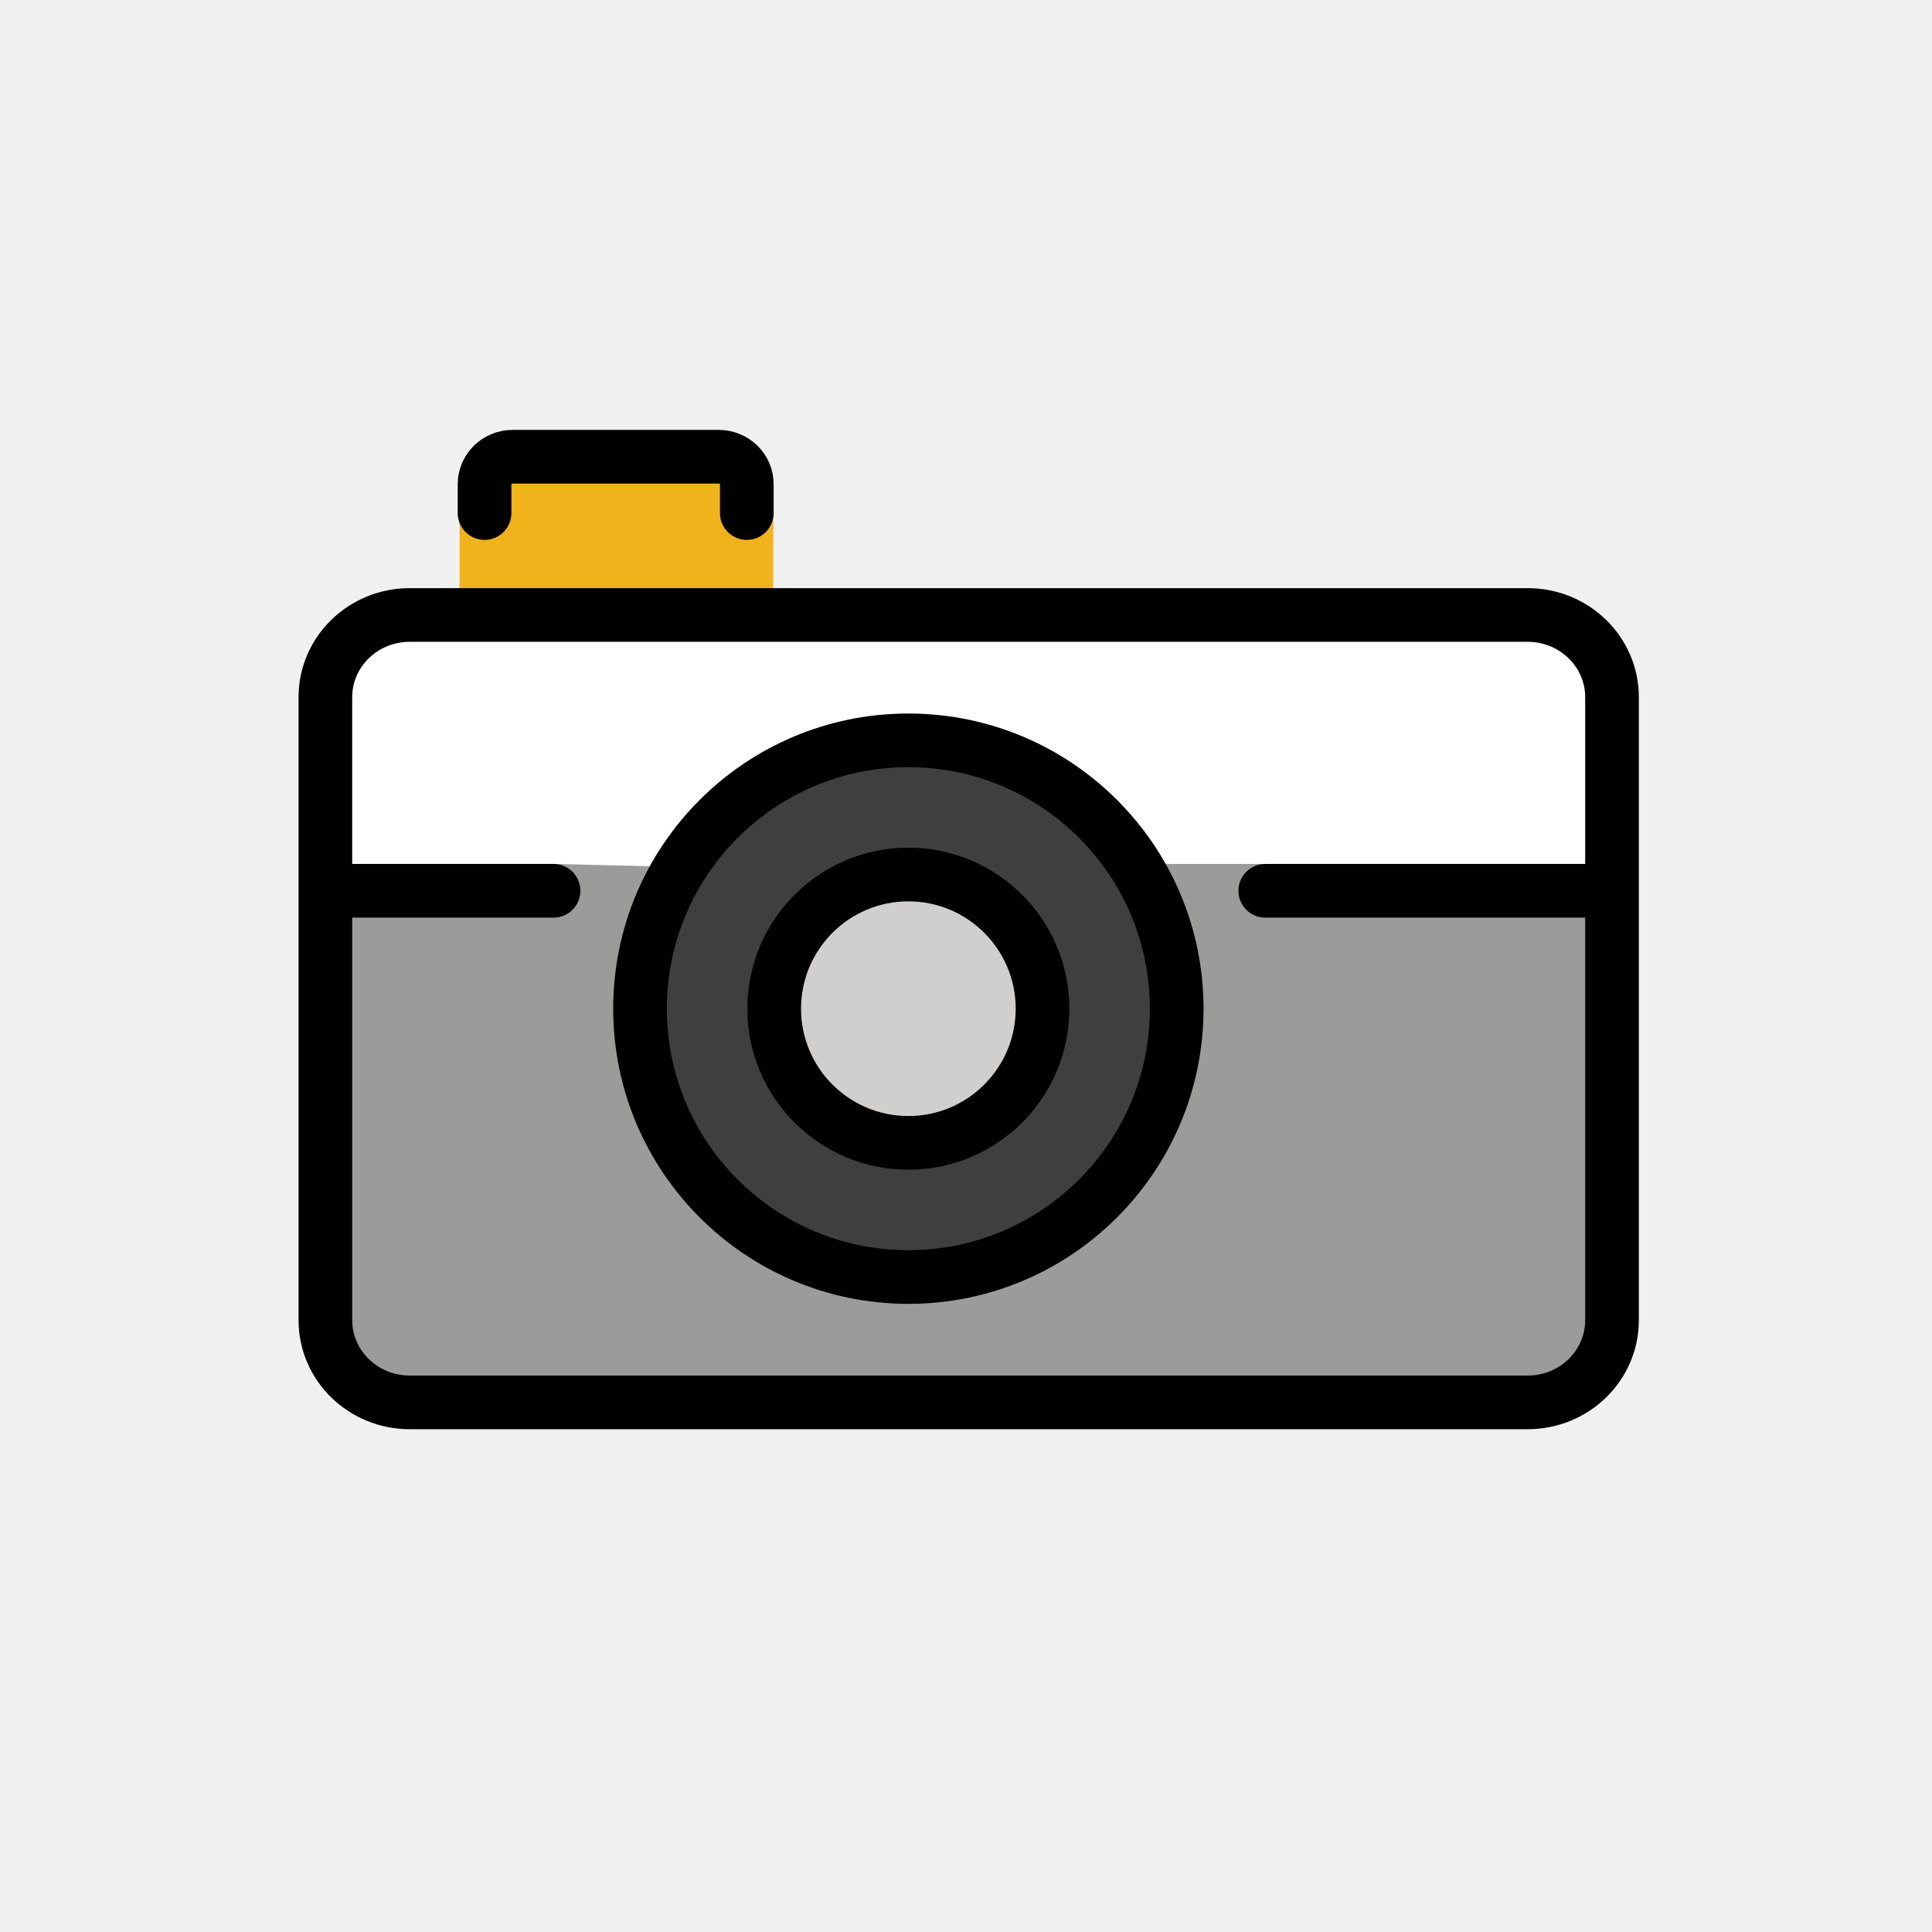
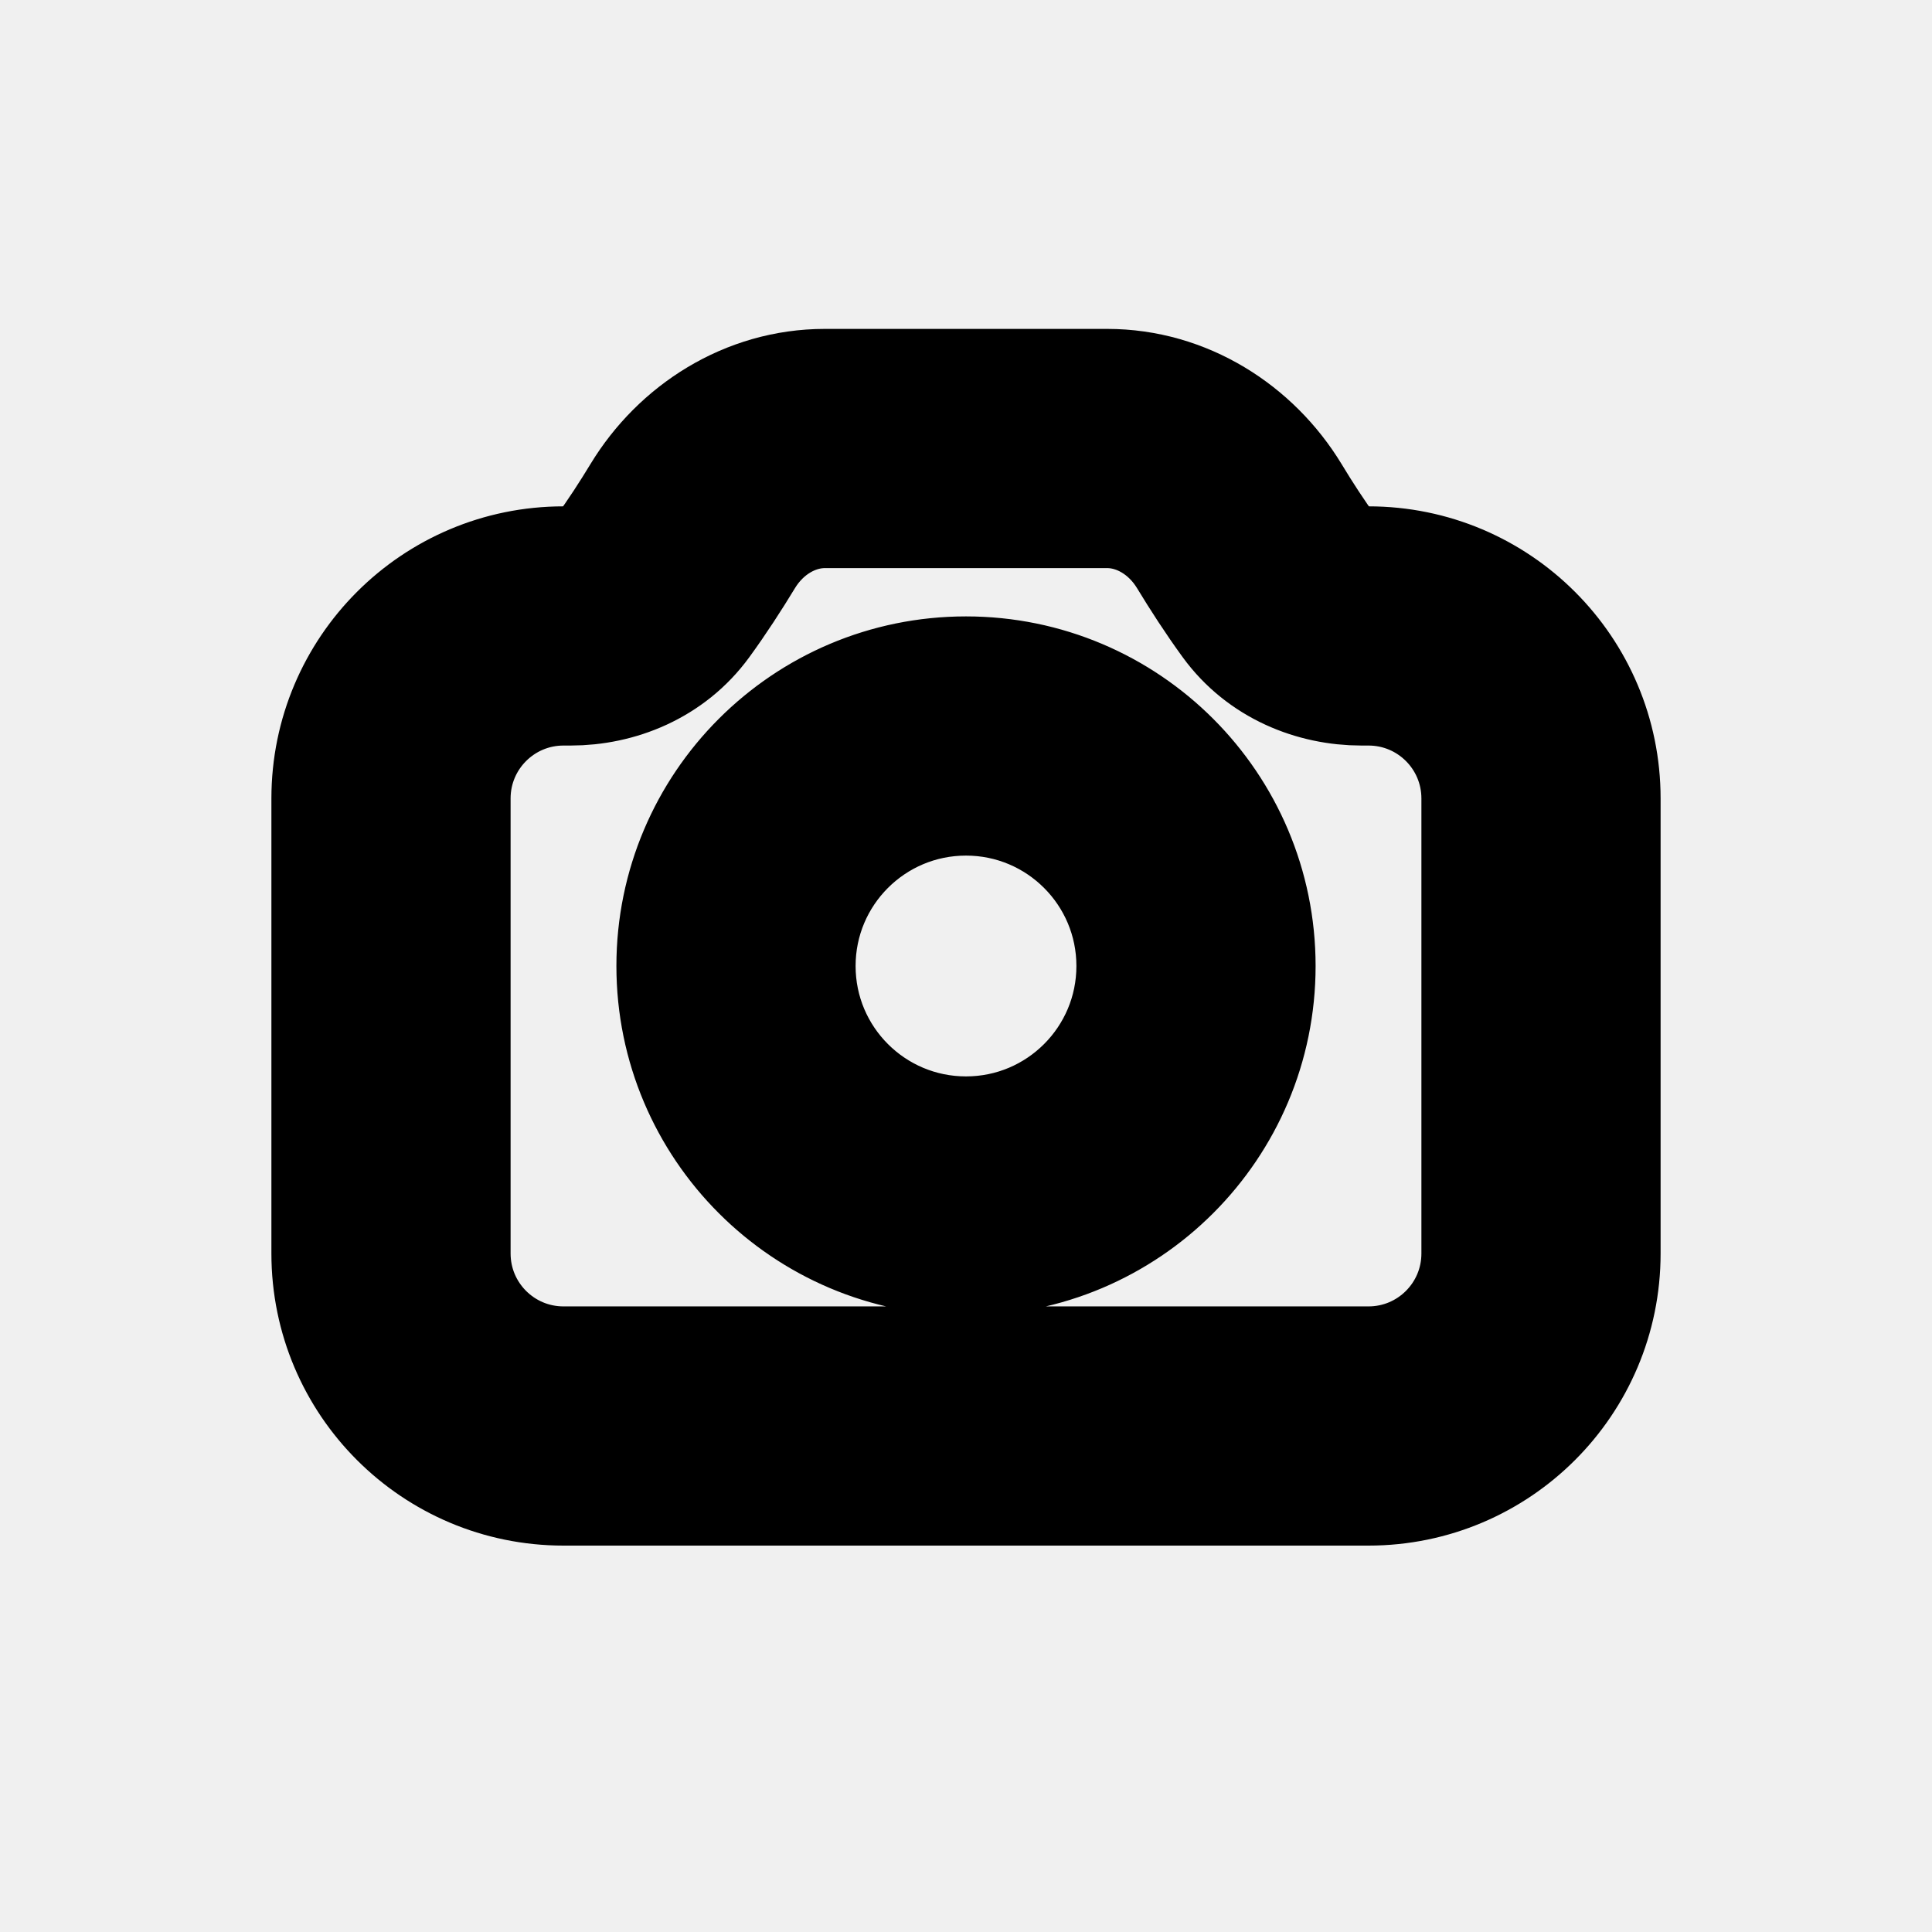
- <svg xmlns="http://www.w3.org/2000/svg" id="emoji" viewBox="0 0 72 72">
-   <g id="color">
-     <path fill="#3F3F3F" stroke="none" d="M33.852,28.007c-5.285,0-9.584,4.299-9.584,9.584s4.299,9.584,9.584,9.584 s9.584-4.299,9.584-9.584S39.138,28.007,33.852,28.007z M33.852,42.591c-2.757,0-5-2.243-5-5c0-2.757,2.243-5,5-5 s5,2.243,5,5C38.852,40.348,36.61,42.591,33.852,42.591z" />
-     <circle cx="33.852" cy="37.591" r="5" fill="#D0CFCE" stroke="none" />
-     <path fill="#FFFFFF" stroke="none" d="M57.931,22.918H15.27c-1.182,0-3.144,1.925-3.144,3.062l0.457,7.218h8.046l4.149,0.189 c-0.012,0.021,3.277-5.796,9.074-5.796c4.15,0,8.743,5.011,8.739,5l3.392,0.299l14.304,0.23L60.074,25.98 C60.074,24.842,59.112,22.918,57.931,22.918z" />
-     <path fill="#F1B31C" stroke="none" d="M28.818,19.183c-0.017,0.261-1.35-2.163-1.35-2.163h-9.035c0,0-1.282,2.504-1.306,2.439 v3.329l11.691-0.118V19.183z" />
-     <path fill="#9B9B9A" stroke="none" d="M56.973,52.518c0.133-0.003,3.102-1.79,3.102-1.925l0.213-17.473l-10.778-0.226l-2.383-0.697 h-3.691c0.005,0.011,0.01,0.024,0.014,0.035c0,0,0,0,0,0 c0.219,0.391-0.665,0.796-0.494,1.215c0.011,0.028,0.296,7.996,0.155,8.143c-0.426,0.445-2.264,3.211-3.059,3.845 c-2.387,1.902-4.586,2.03-4.673,2.038c-0.345,0.033-1.998,0.113-2.113,0.099 c-0.11-0.014-2.34-0.383-4.203-1.394c-1.78-0.966-3.198-2.575-3.21-2.588c-0.552-0.634-0.988-1.976-1-2 c-0.119-0.229-1.029-2.126-0.84-4.782c0.082-1.152,1.348-4.5,1.348-4.5l-4.731-0.112 c0.18,0-8.909,0.393-8.909,0.393l0.103,16.61c0,0,0.501,1.407,1.224,2.165c0.847,0.889,1.937,1.151,1.944,1.151 C14.991,52.518,56.958,52.518,56.973,52.518z" />
+ <svg xmlns="http://www.w3.org/2000/svg" width="800px" height="800px" viewBox="-4.8 -4.8 33.60 33.60" fill="none" stroke="#000000">
+   <g id="SVGRepo_bgCarrier" stroke-width="0" />
+   <g id="SVGRepo_tracerCarrier" stroke-linecap="round" stroke-linejoin="round" stroke="#000000" stroke-width="2.16">
+     <path fill-rule="evenodd" clip-rule="evenodd" d="M6.393 3.83C7.044 2.757 8.21 2 9.545 2H14.455C15.79 2 16.956 2.757 17.608 3.83C17.806 4.158 18.028 4.501 18.257 4.815C18.366 4.966 18.58 5.086 18.877 5.086H19C21.209 5.086 23 6.877 23 9.086V17C23 19.209 21.209 21 19 21H5C2.791 21 1 19.209 1 17V9.086C1 6.877 2.791 5.086 5 5.086H5.122C5.419 5.086 5.633 4.966 5.743 4.815C5.972 4.501 6.194 4.158 6.393 3.83ZM9.545 4C8.987 4 8.434 4.322 8.103 4.867C7.885 5.226 7.631 5.62 7.359 5.993C6.811 6.746 5.944 7.086 5.123 7.086H5C3.896 7.086 3 7.981 3 9.086V17C3 18.105 3.895 19 5 19H19C20.105 19 21 18.105 21 17V9.086C21 7.981 20.105 7.086 19 7.086H18.878C18.056 7.086 17.189 6.746 16.641 5.993C16.369 5.62 16.115 5.226 15.897 4.867C15.566 4.322 15.013 4 14.455 4H9.545ZM12 9C10.343 9 9 10.343 9 12C9 13.657 10.343 15 12 15C13.657 15 15 13.657 15 12C15 10.343 13.657 9 12 9ZM7 12C7 9.239 9.239 7 12 7C14.761 7 17 9.239 17 12C17 14.761 14.761 17 12 17C9.239 17 7 14.761 7 12Z" fill="#000000" />
  </g>
-   <g id="hair" />
-   <g id="skin" />
-   <g id="skin-shadow" />
-   <g id="line">
-     <path fill="none" stroke="#000000" stroke-linecap="round" stroke-linejoin="round" stroke-miterlimit="10" stroke-width="2" d="M15.27,22.918c-1.736,0-3.144,1.371-3.144,3.062v23.221c0,1.691,1.408,3.062,3.144,3.062h41.661 c1.736,0,3.144-1.371,3.144-3.062V25.98c0-1.691-1.408-3.062-3.144-3.062H15.27z" />
-     <line x1="47.152" x2="59.618" y1="33.197" y2="33.197" fill="none" stroke="#000000" stroke-linecap="round" stroke-linejoin="round" stroke-miterlimit="10" stroke-width="2" />
-     <line x1="12.582" x2="20.629" y1="33.197" y2="33.197" fill="none" stroke="#000000" stroke-linecap="round" stroke-linejoin="round" stroke-miterlimit="10" stroke-width="2" />
-     <circle cx="33.852" cy="37.591" r="10" fill="none" stroke="#000000" stroke-linecap="round" stroke-linejoin="round" stroke-miterlimit="10" stroke-width="2" />
-     <circle cx="33.852" cy="37.591" r="5" fill="none" stroke="#000000" stroke-linecap="round" stroke-linejoin="round" stroke-miterlimit="10" stroke-width="2" />
-     <path fill="none" stroke="#000000" stroke-linecap="round" stroke-linejoin="round" stroke-miterlimit="10" stroke-width="2" d="M27.831,19.12v-1.078c0-0.564-0.469-1.021-1.048-1.021h-7.677c-0.579,0-1.048,0.457-1.048,1.021v1.078" />
+   <g id="SVGRepo_iconCarrier">
+     <path fill-rule="evenodd" clip-rule="evenodd" d="M6.393 3.83C7.044 2.757 8.21 2 9.545 2H14.455C15.79 2 16.956 2.757 17.608 3.83C17.806 4.158 18.028 4.501 18.257 4.815C18.366 4.966 18.58 5.086 18.877 5.086H19C21.209 5.086 23 6.877 23 9.086V17C23 19.209 21.209 21 19 21H5C2.791 21 1 19.209 1 17V9.086C1 6.877 2.791 5.086 5 5.086H5.122C5.419 5.086 5.633 4.966 5.743 4.815C5.972 4.501 6.194 4.158 6.393 3.83ZM9.545 4C8.987 4 8.434 4.322 8.103 4.867C7.885 5.226 7.631 5.62 7.359 5.993C6.811 6.746 5.944 7.086 5.123 7.086H5C3.896 7.086 3 7.981 3 9.086V17C3 18.105 3.895 19 5 19H19C20.105 19 21 18.105 21 17V9.086C21 7.981 20.105 7.086 19 7.086H18.878C18.056 7.086 17.189 6.746 16.641 5.993C16.369 5.62 16.115 5.226 15.897 4.867C15.566 4.322 15.013 4 14.455 4H9.545ZM12 9C10.343 9 9 10.343 9 12C9 13.657 10.343 15 12 15C13.657 15 15 13.657 15 12C15 10.343 13.657 9 12 9ZM7 12C7 9.239 9.239 7 12 7C14.761 7 17 9.239 17 12C17 14.761 14.761 17 12 17C9.239 17 7 14.761 7 12Z" fill="#000000" />
  </g>
</svg>
